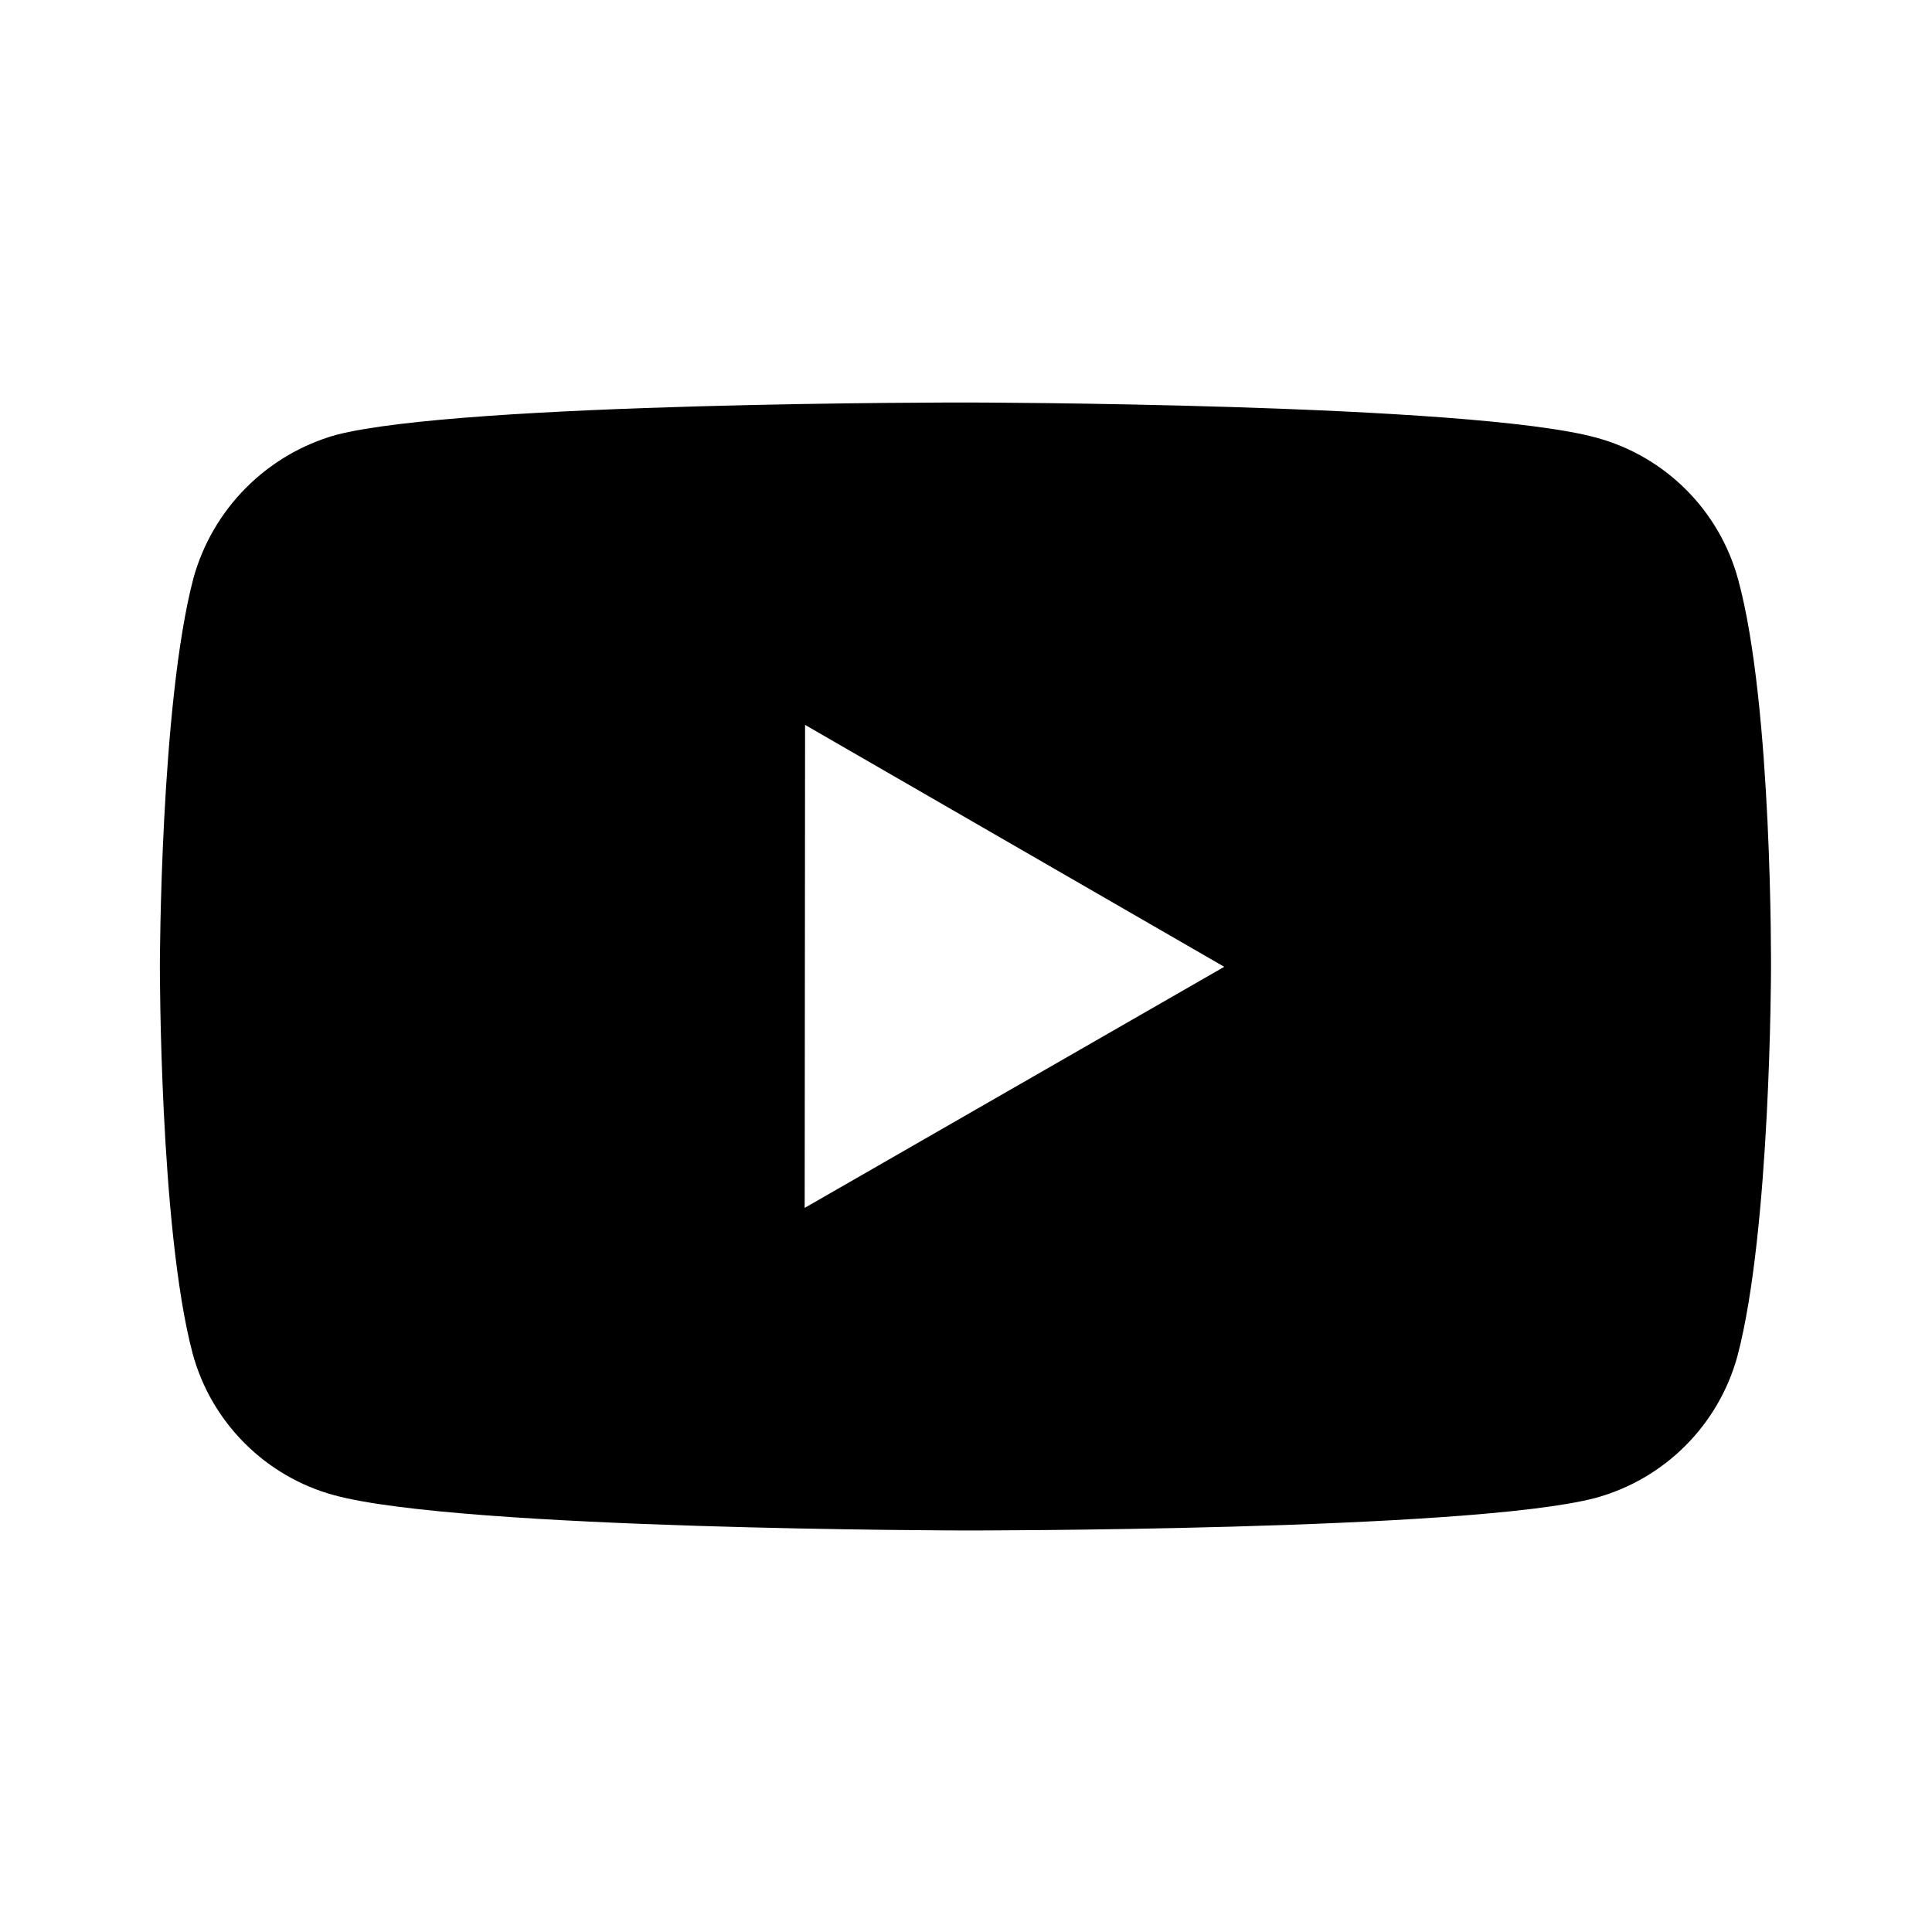
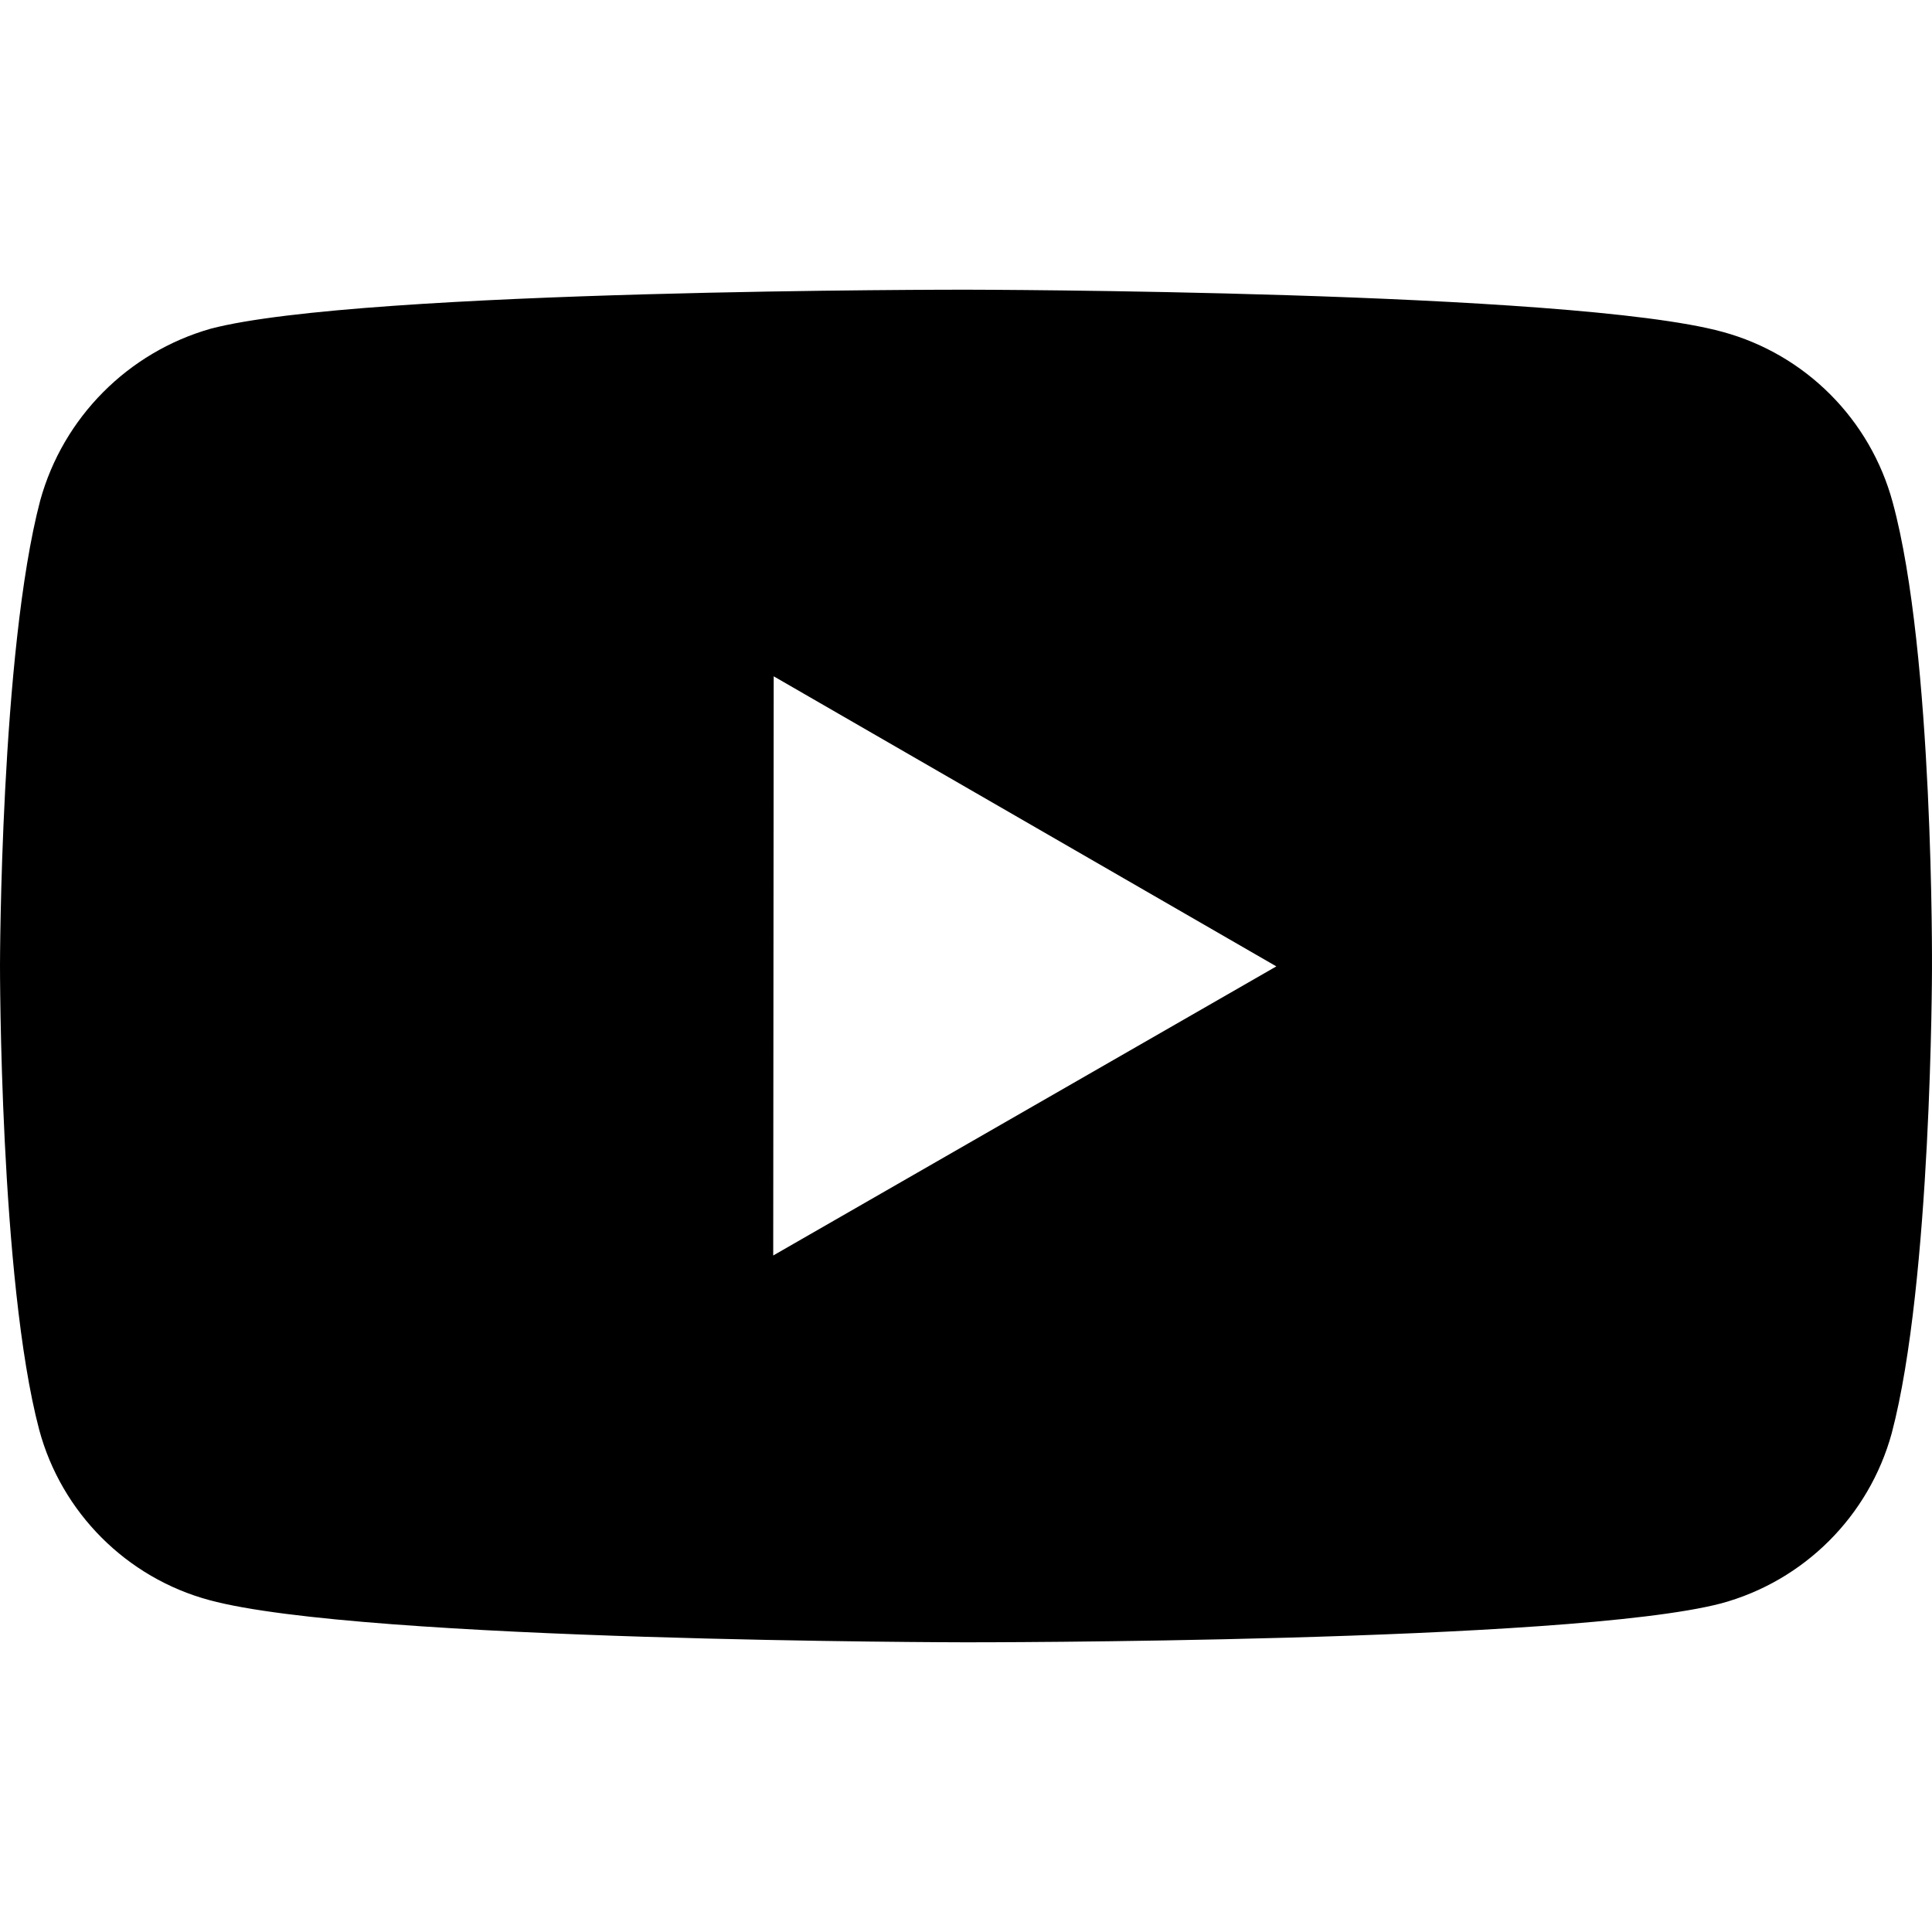
- <svg xmlns="http://www.w3.org/2000/svg" fill="currentColor" viewBox="0 0 24 24" id="youtube">
-   <path d="M21.593 7.203a2.506 2.506 0 0 0-1.762-1.766C18.265 5.007 12 5 12 5s-6.264-.007-7.831.404a2.56 2.56 0 0 0-1.766 1.778c-.413 1.566-.417 4.814-.417 4.814s-.004 3.264.406 4.814c.23.857.905 1.534 1.763 1.765 1.582.43 7.83.437 7.83.437s6.265.007 7.831-.403a2.515 2.515 0 0 0 1.767-1.763c.414-1.565.417-4.812.417-4.812s.02-3.265-.407-4.831zM9.996 15.005l.005-6 5.207 3.005-5.212 2.995z" />
+ <svg xmlns="http://www.w3.org/2000/svg" fill="currentColor" width="100%" height="100%" viewBox="0 0 24 24" version="1.1" style="fill-rule:evenodd;clip-rule:evenodd;stroke-linejoin:round;stroke-miterlimit:2;" id="social-youtube">
+   <g transform="matrix(1.19915,0,0,1.19915,-2.38151,-2.39702)">
+     <path d="M21.593,7.203C21.361,6.344 20.689,5.67 19.831,5.437C18.265,5.007 12,5 12,5C12,5 5.736,4.993 4.169,5.404C3.312,5.648 2.641,6.323 2.403,7.182C1.99,8.748 1.986,11.996 1.986,11.996C1.986,11.996 1.982,15.26 2.392,16.81C2.622,17.667 3.297,18.344 4.155,18.575C5.737,19.005 11.985,19.012 11.985,19.012C11.985,19.012 18.25,19.019 19.816,18.609C20.675,18.376 21.348,17.704 21.583,16.846C21.997,15.281 22,12.034 22,12.034C22,12.034 22.02,8.769 21.593,7.203ZM9.996,15.005L10.001,9.005L15.208,12.01L9.996,15.005Z" style="fill-rule:nonzero;" />
+   </g>
</svg>
